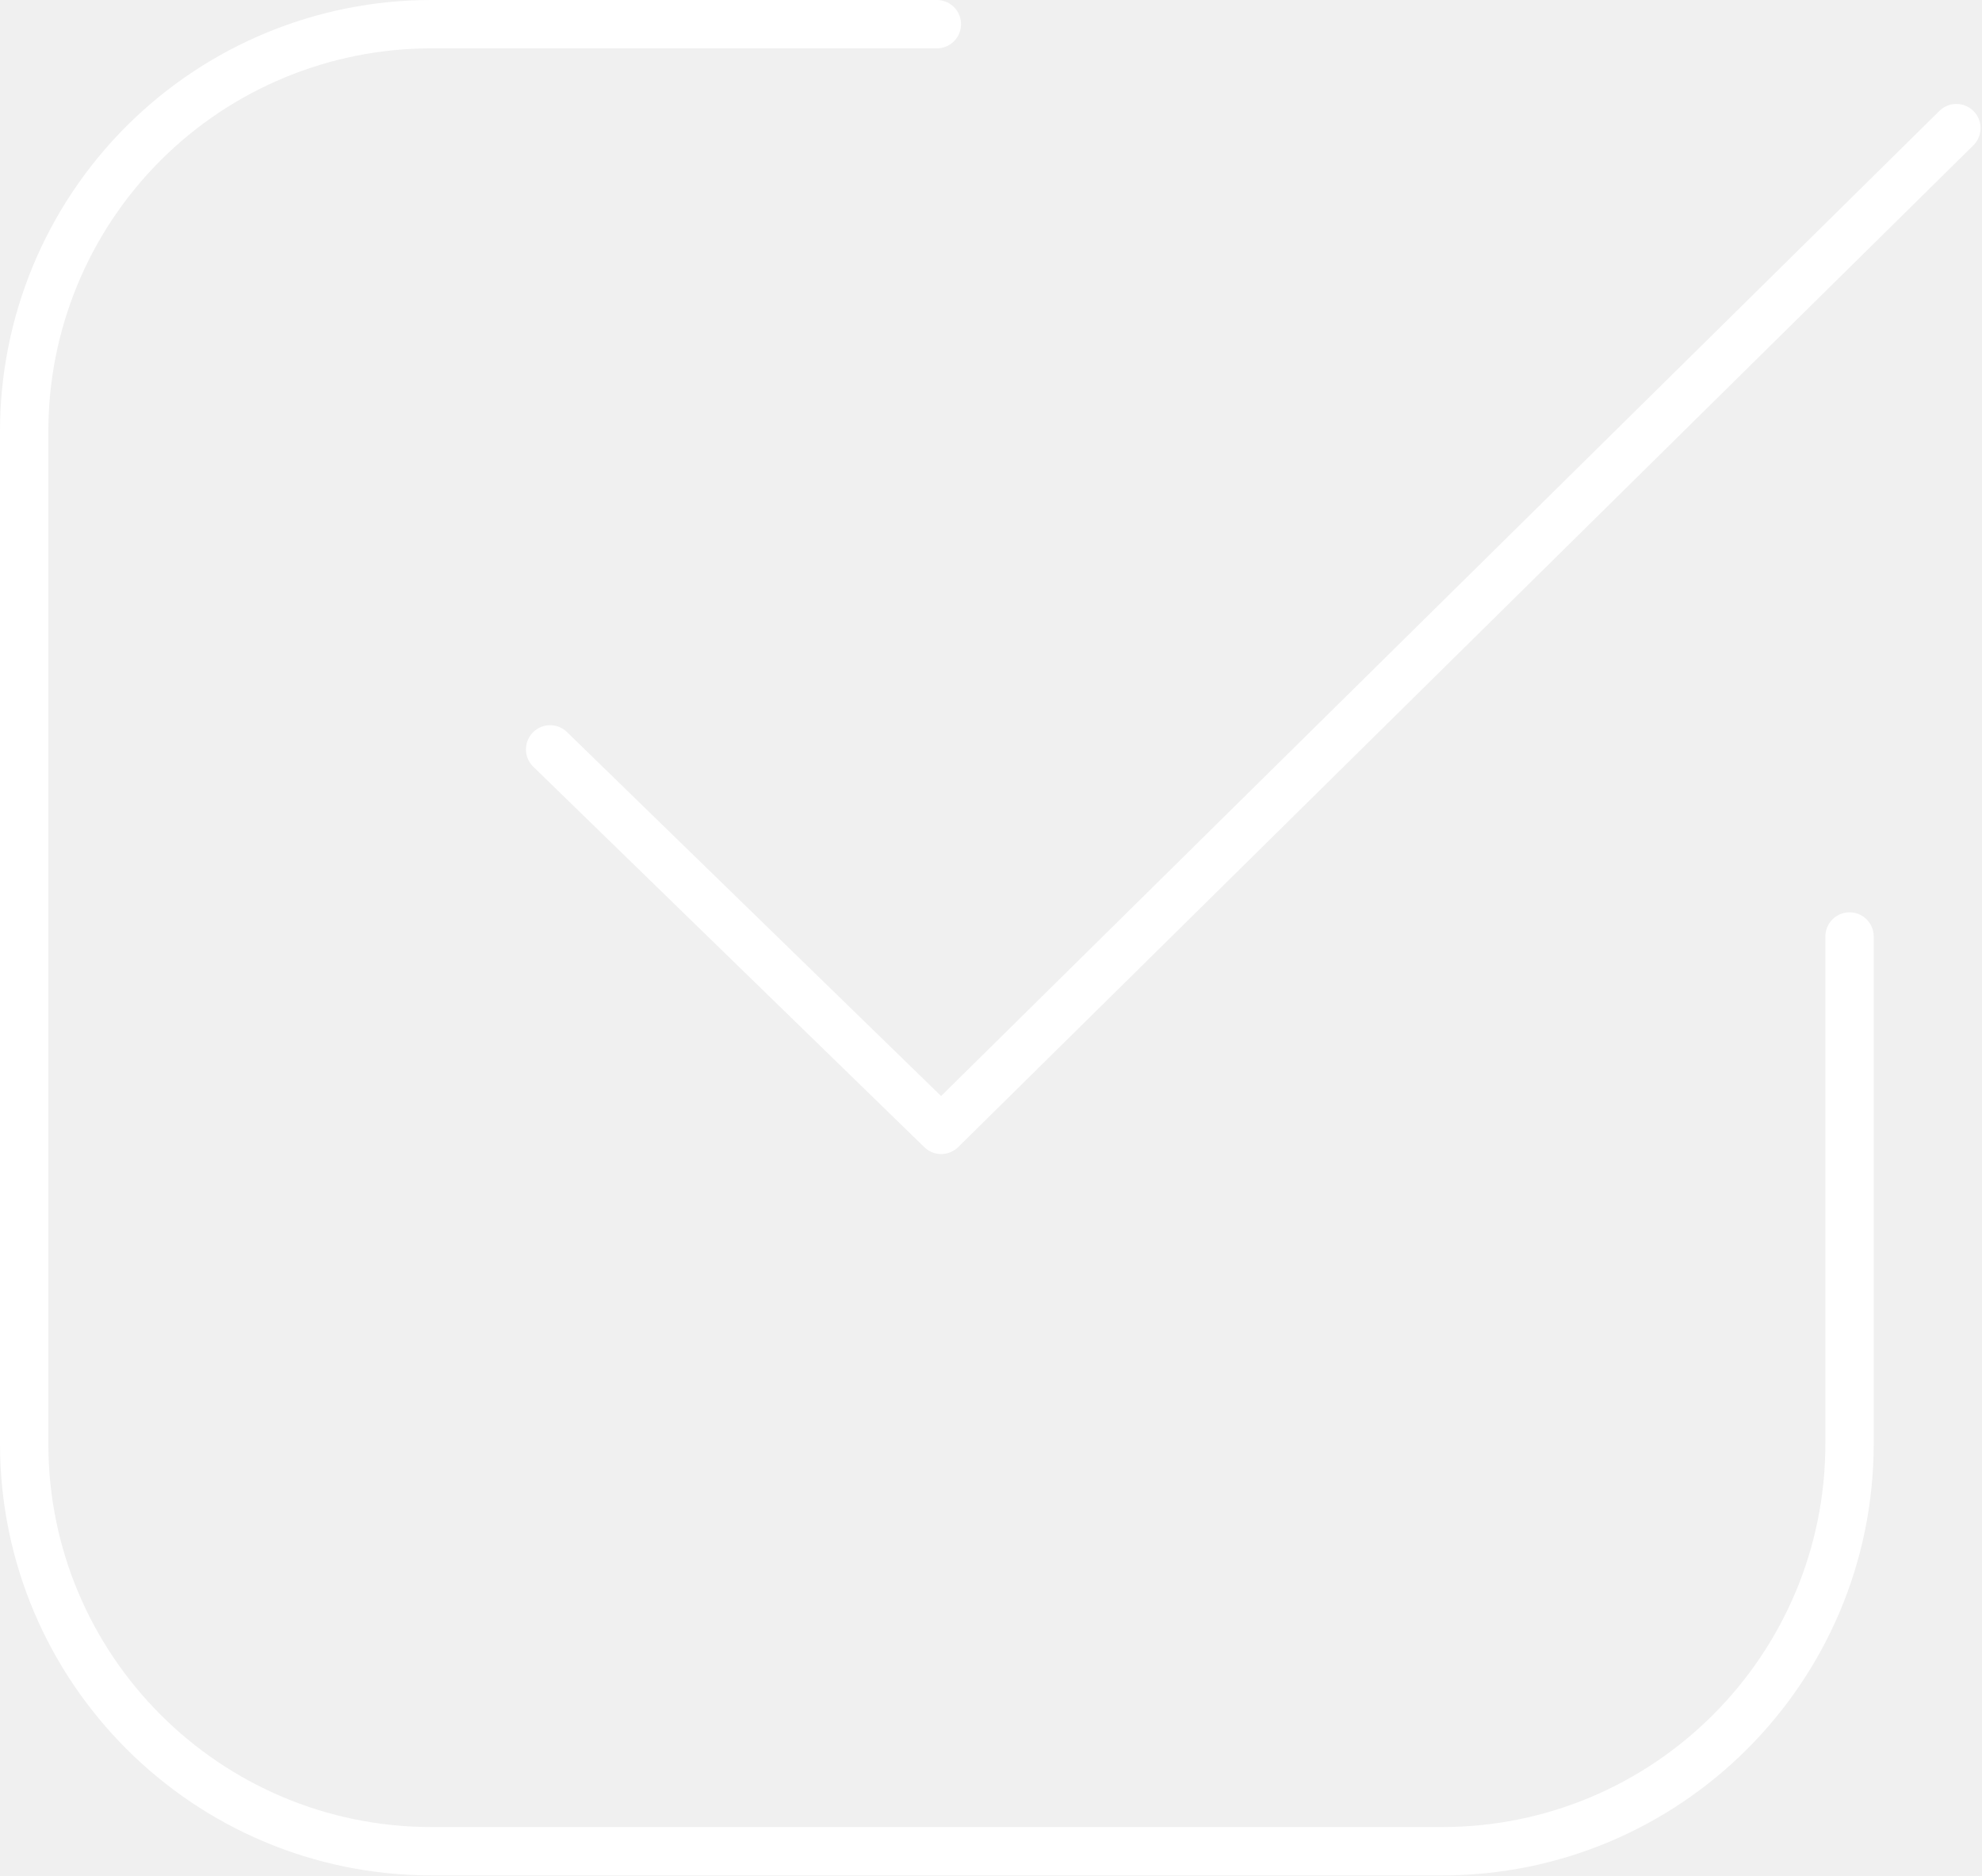
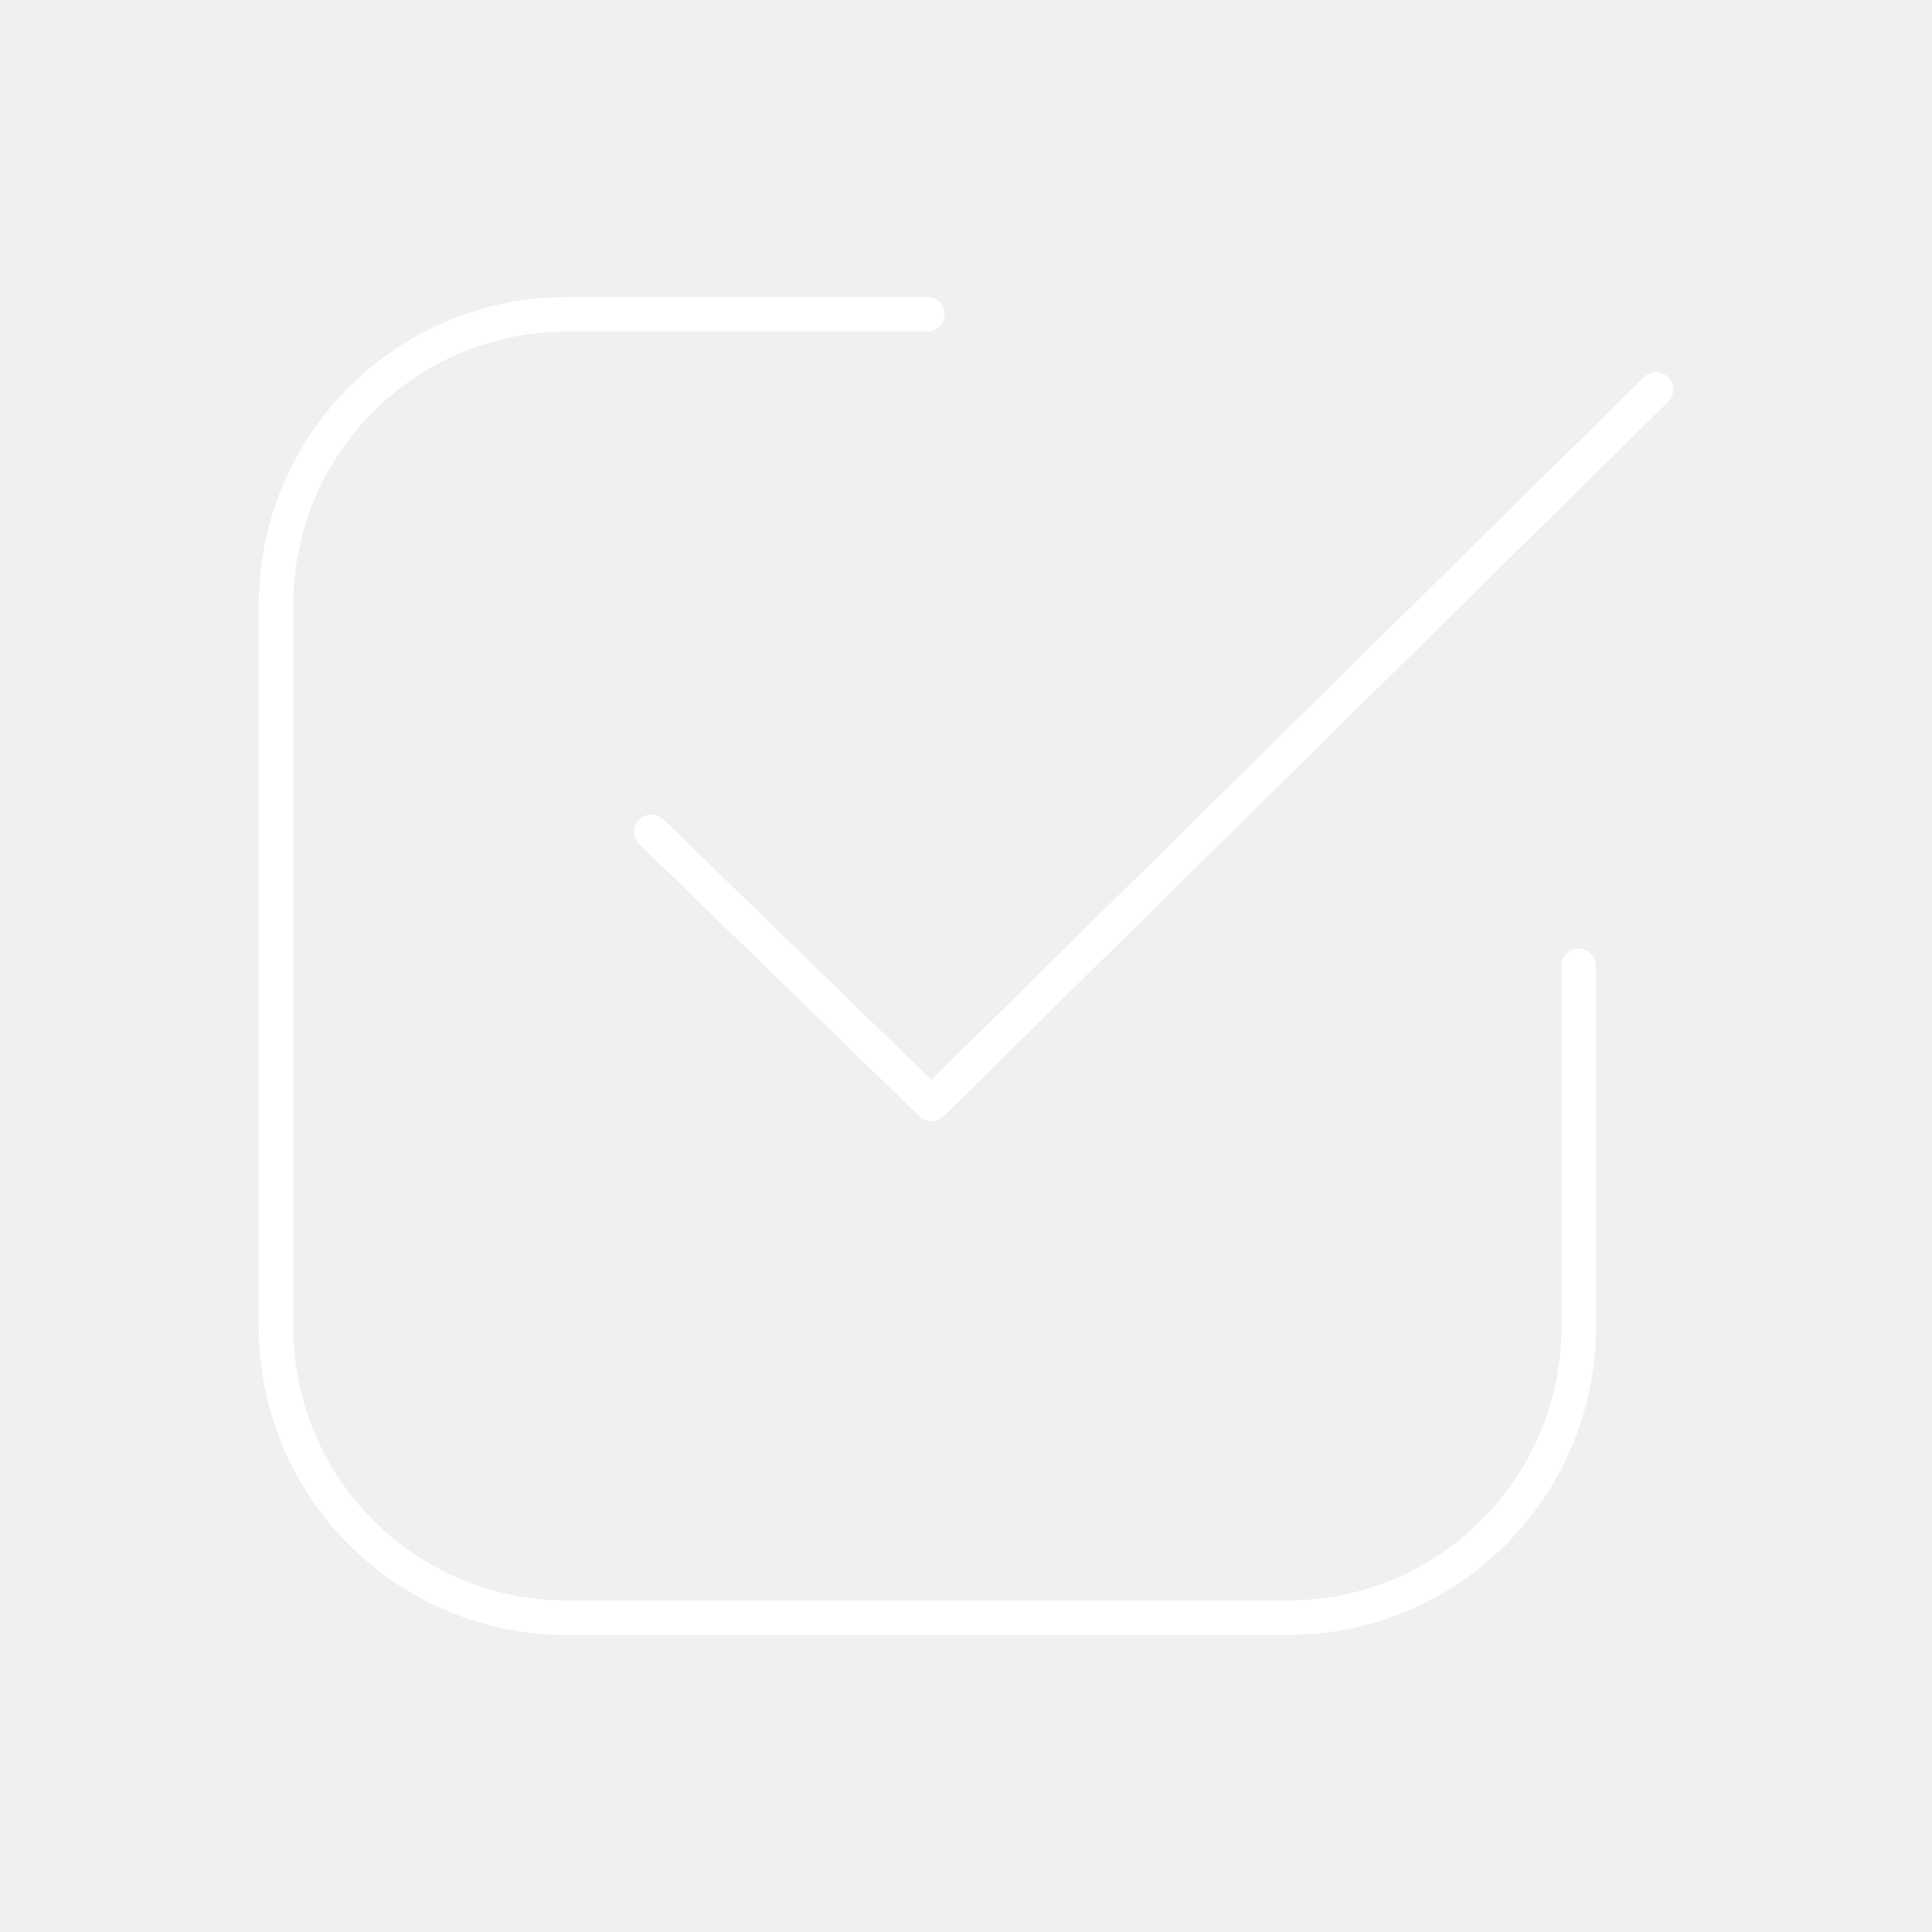
- <svg xmlns="http://www.w3.org/2000/svg" viewBox="0 0 41 38.79">
-   <defs>
-     <style>.cls-1{fill:none;stroke:#fff;stroke-linecap:round;stroke-linejoin:round;}</style>
-   </defs>
-   <g id="Layer_2" data-name="Layer 2">
-     <g id="Customers_Page" data-name="Customers Page">
-       <g id="cp_-_i2" data-name="cp - i2">
-         <path id="Bullet_Tick_2" data-name="Bullet Tick 2" class="cls-1" d="M38.26,19.37V29.86a8.43,8.43,0,0,1-8.43,8.43H8.93A8.43,8.43,0,0,1,.5,29.86V8.93A8.42,8.42,0,0,1,8.93.5H19.38m-8,15,8.09,7.87,21-20.72" />
-       </g>
-     </g>
-   </g>
+ <svg xmlns="http://www.w3.org/2000/svg" width="56" height="56" viewBox="0 0 56 56" fill="none">
+   <path d="M45.76 28V38.46C45.76 43.12 41.97 46.89 37.33 46.89H16.43C11.77 46.89 8 43.12 8 38.46V17.54C8 12.88 11.77 9.11 16.43 9.11H26.88M18.88 24.11L27 32L48 11.29" stroke="white" stroke-linecap="round" stroke-linejoin="round" />
</svg>
